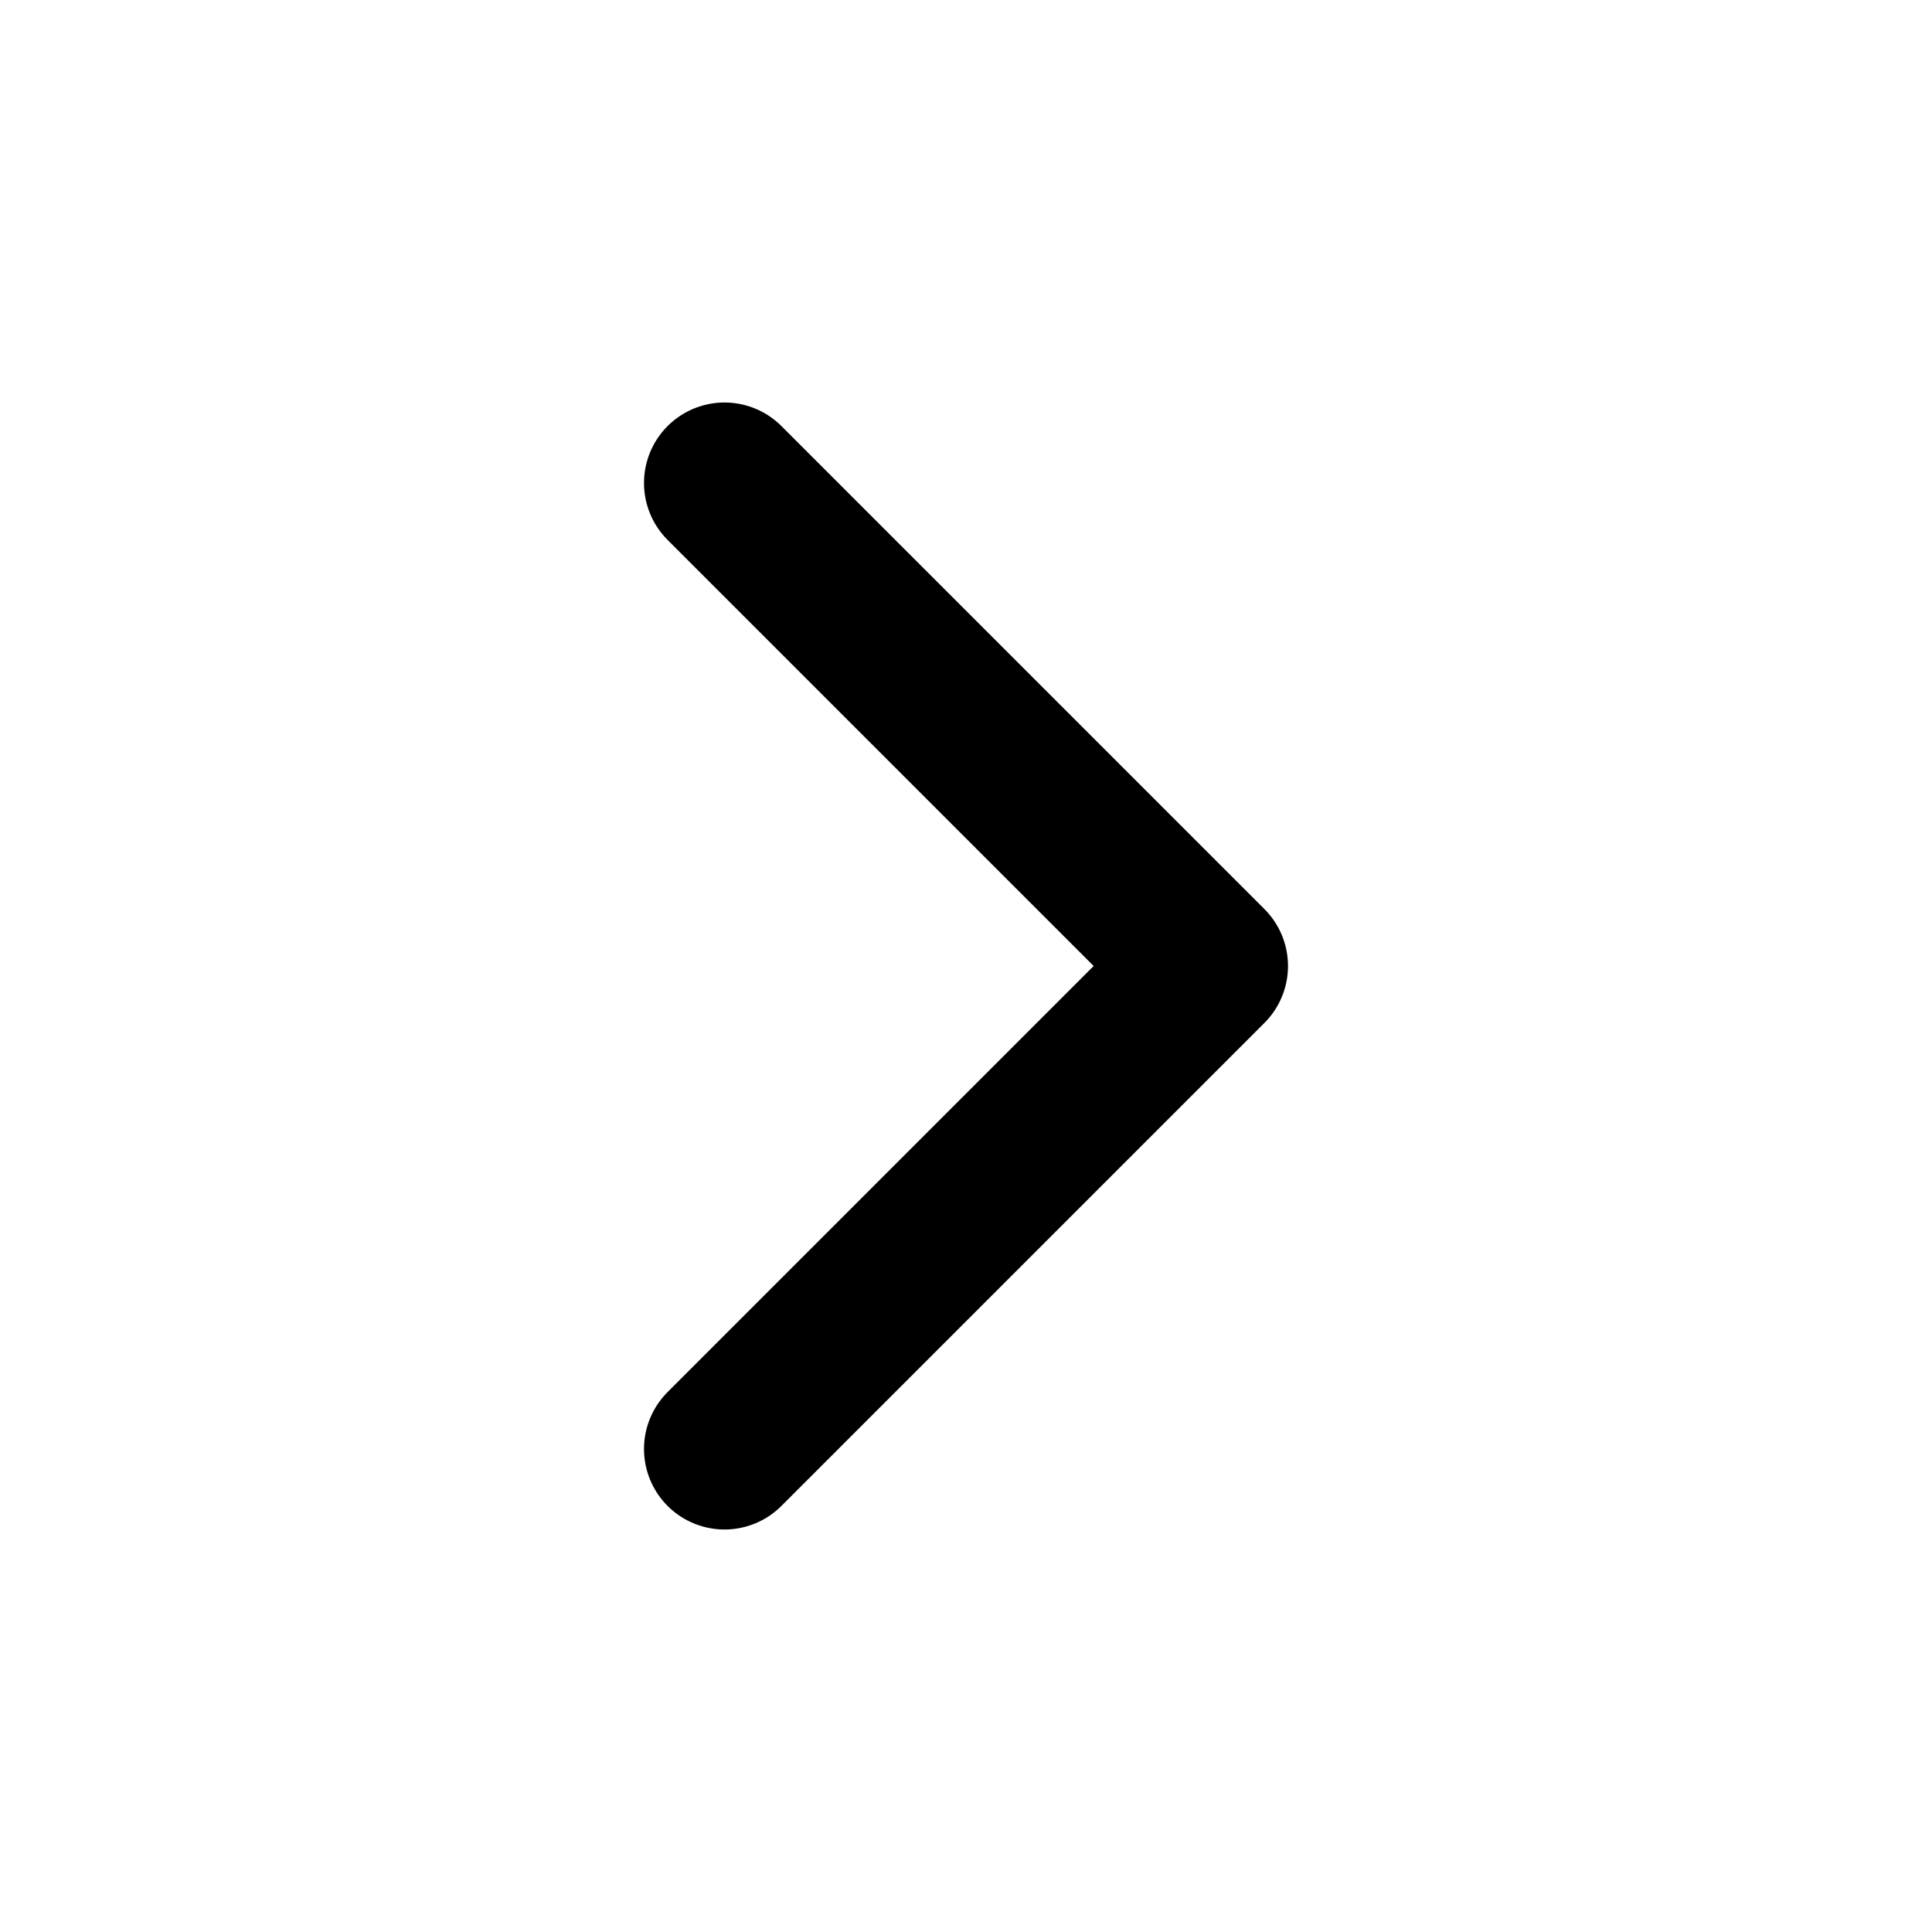
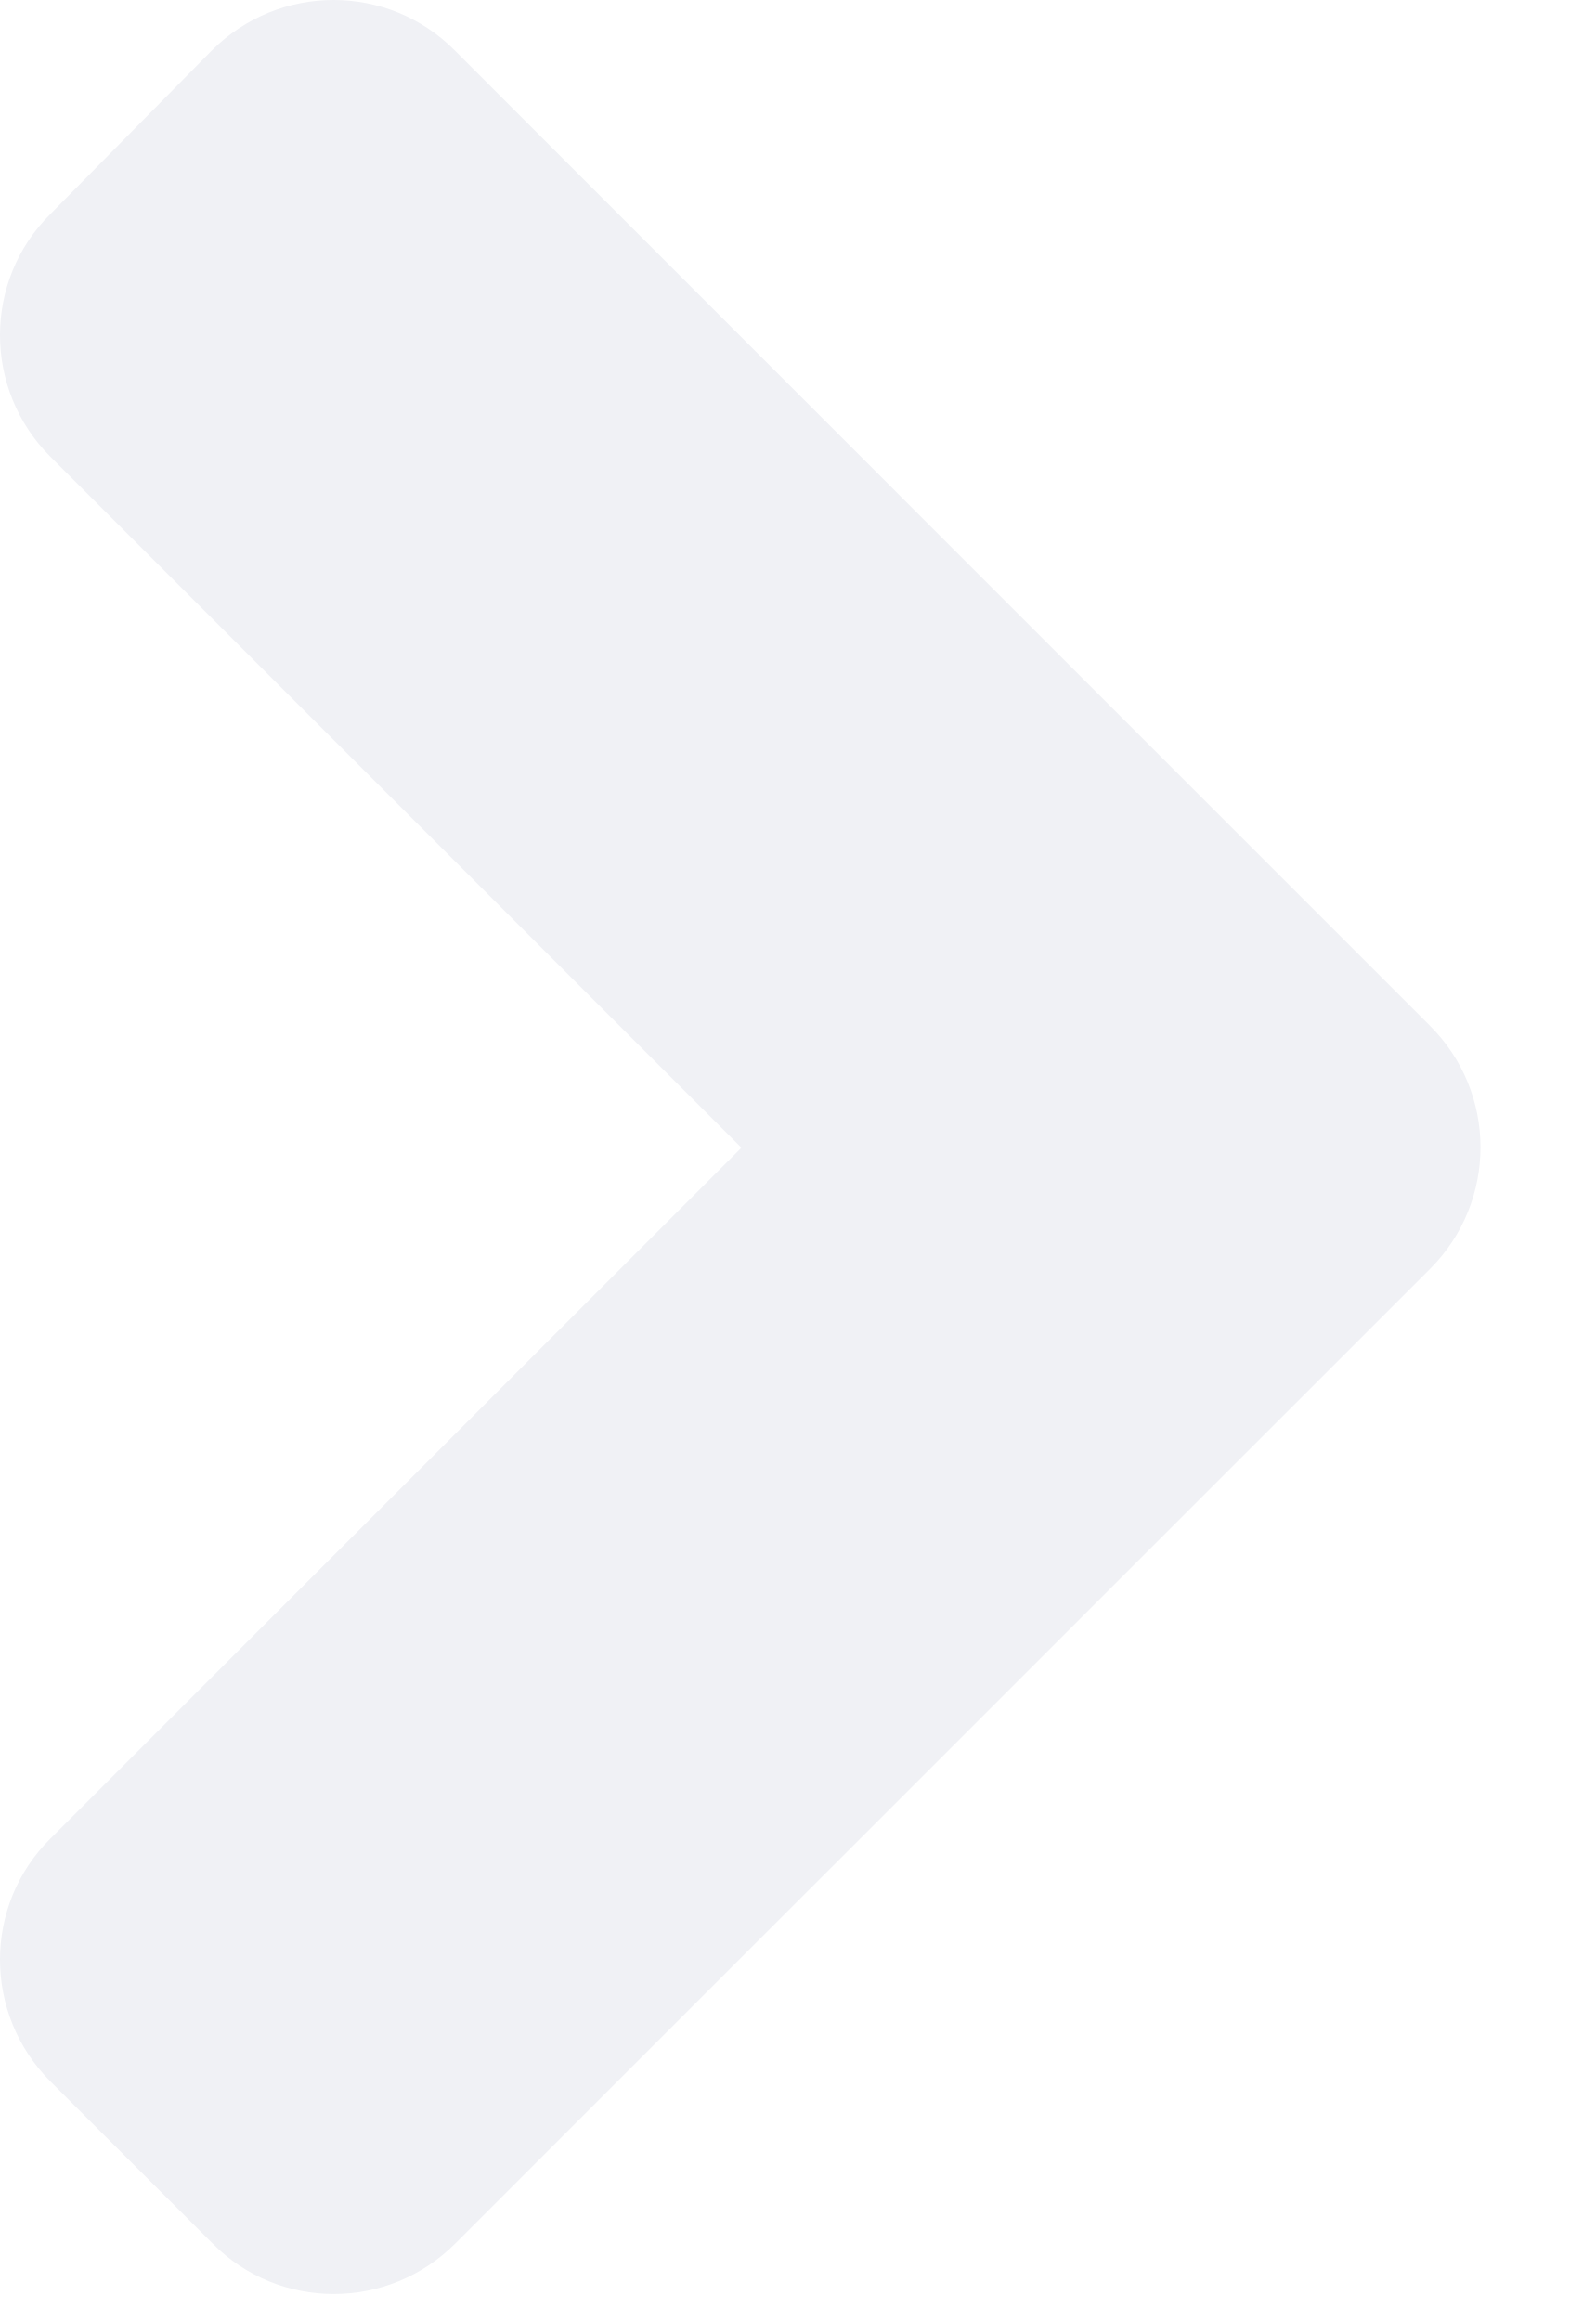
- <svg xmlns="http://www.w3.org/2000/svg" width="24" height="24" viewBox="0 0 24 24" fill="none" stroke="currentColor" stroke-width="2" stroke-linecap="round" stroke-linejoin="round" class="feather feather-chevron-right">
-   <polyline points="9 18 15 12 9 6" />
+ <svg xmlns="http://www.w3.org/2000/svg" width="11" height="16" viewBox="0 0 11 16" fill="none">
+   <path d="M9.858 8.747L3.139 15.465C2.675 15.93 1.924 15.93 1.465 15.465L0.348 14.349C-0.116 13.884 -0.116 13.133 0.348 12.674L5.111 7.912L0.348 3.149C-0.116 2.685 -0.116 1.934 0.348 1.475L1.46 0.348C1.924 -0.116 2.675 -0.116 3.135 0.348L9.853 7.067C10.322 7.531 10.322 8.282 9.858 8.747Z" fill="#F0F1F5" />
</svg>
